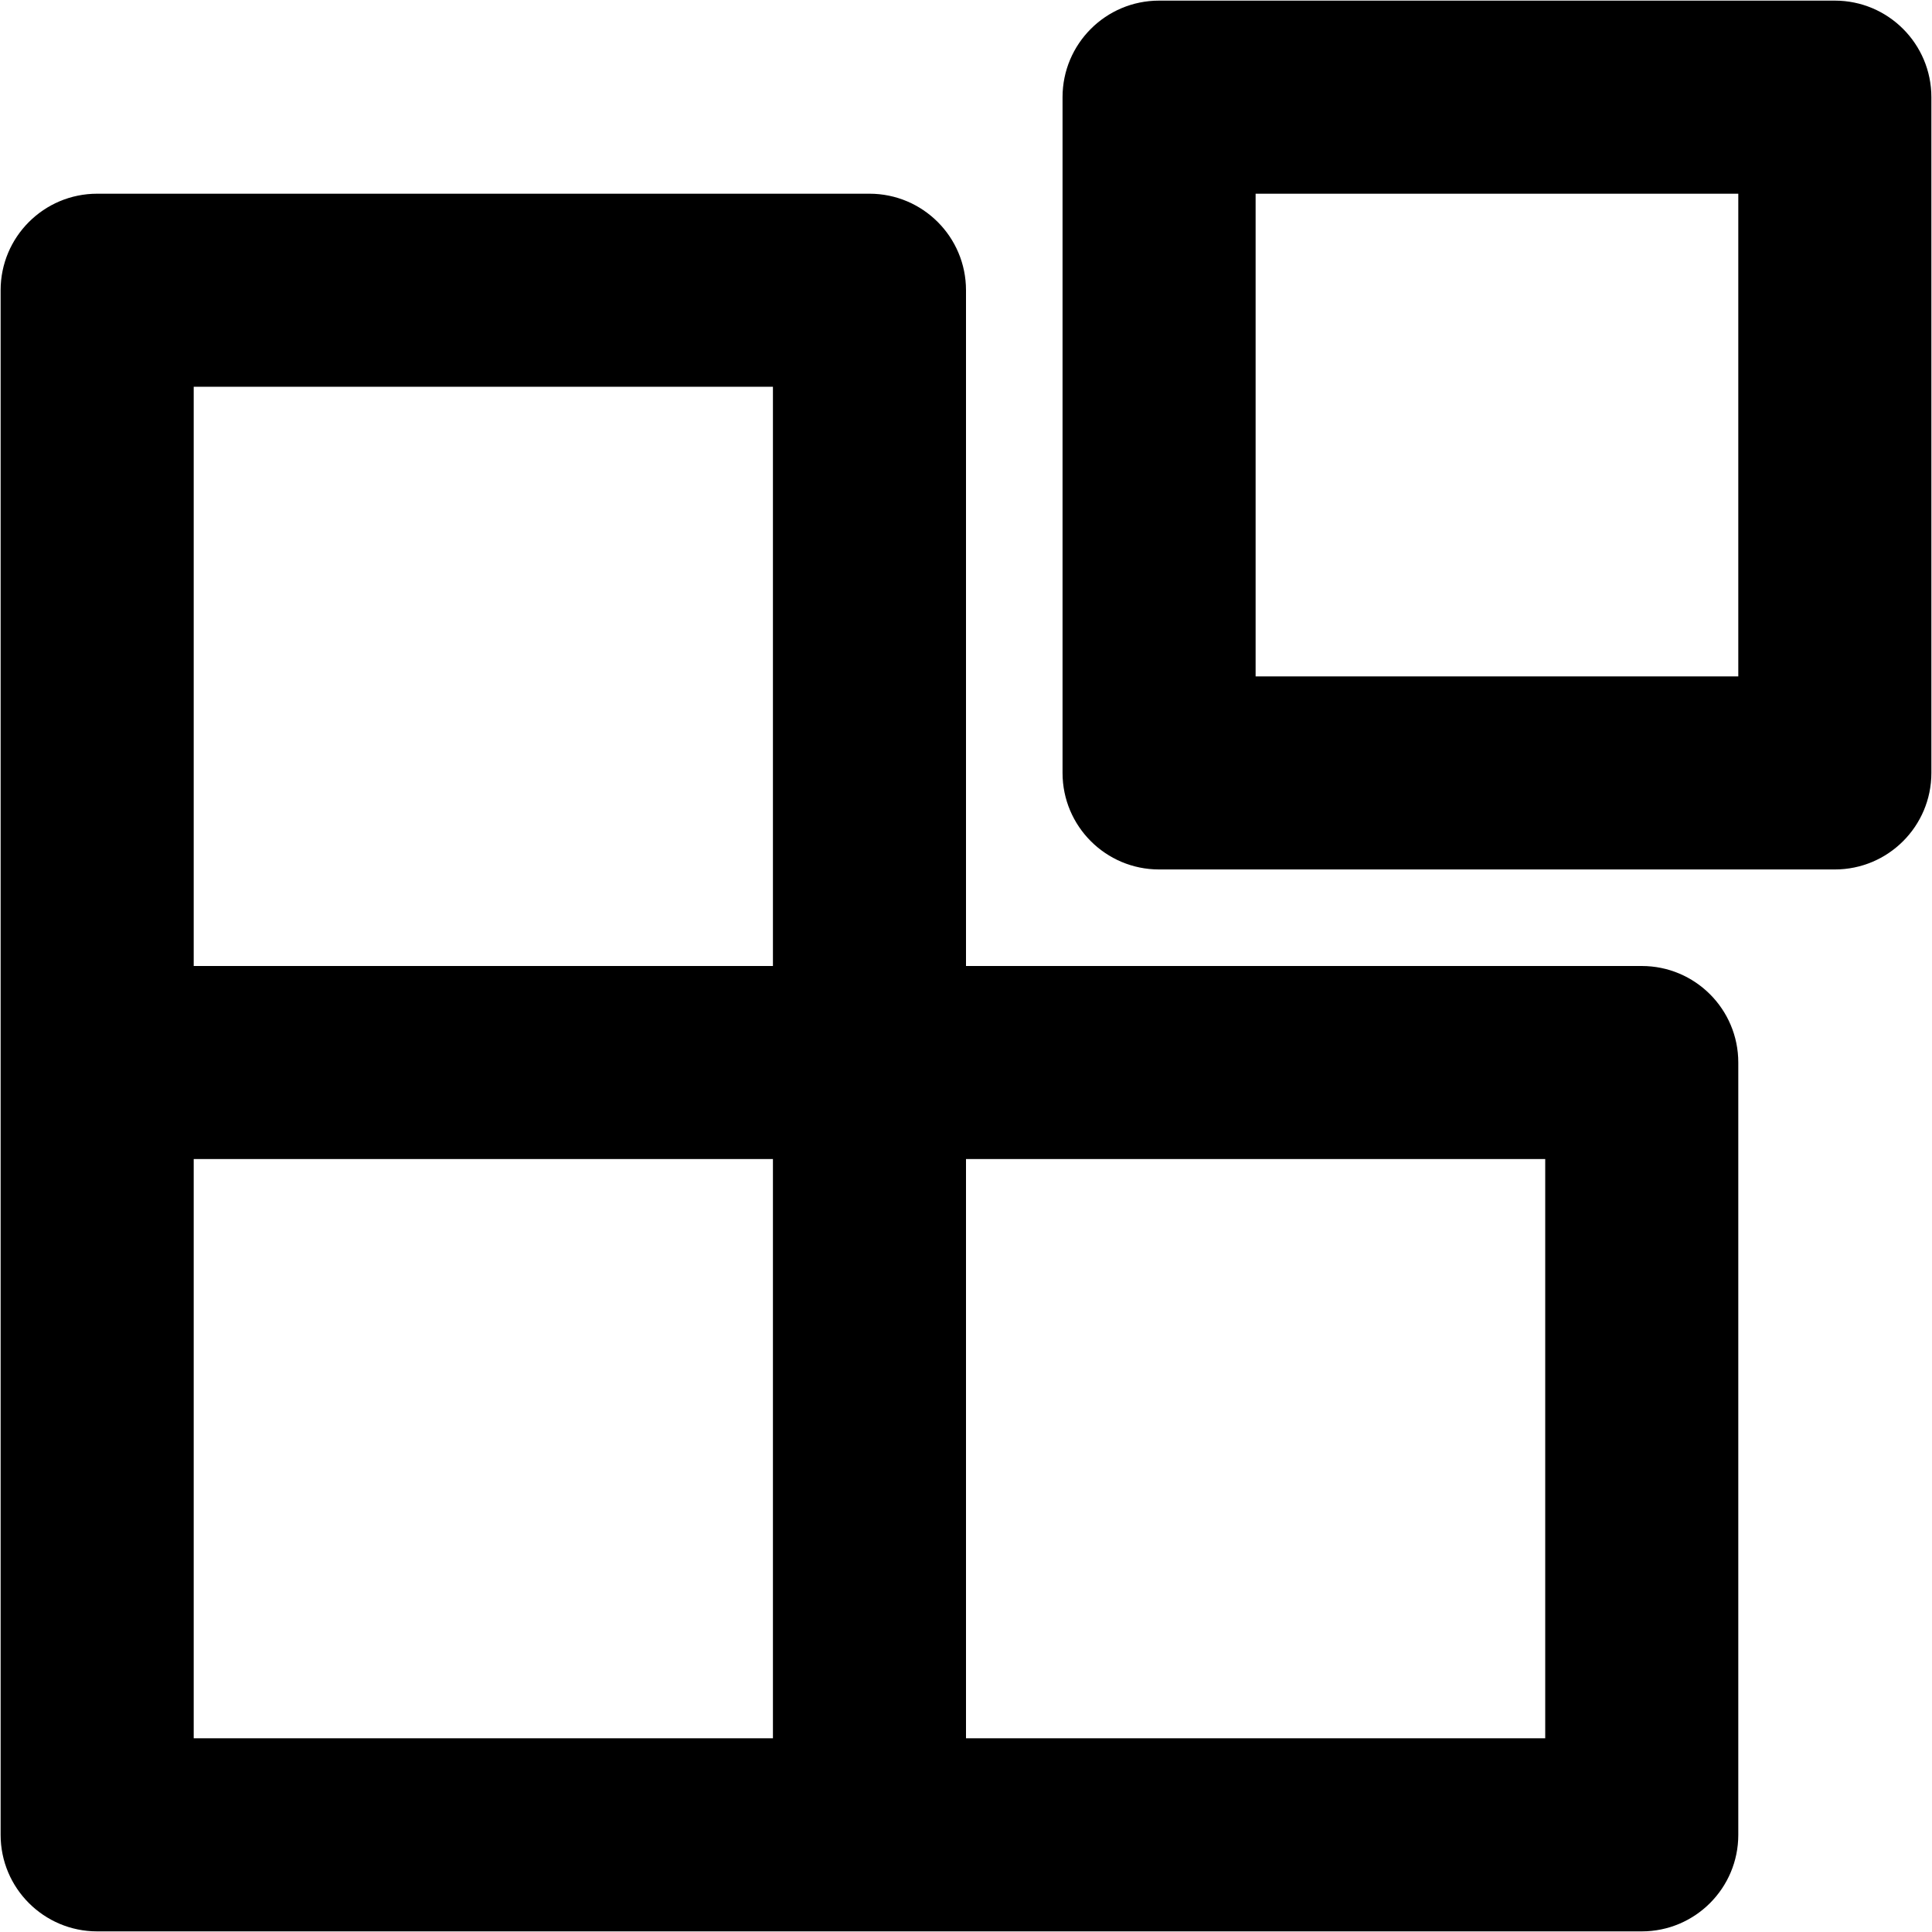
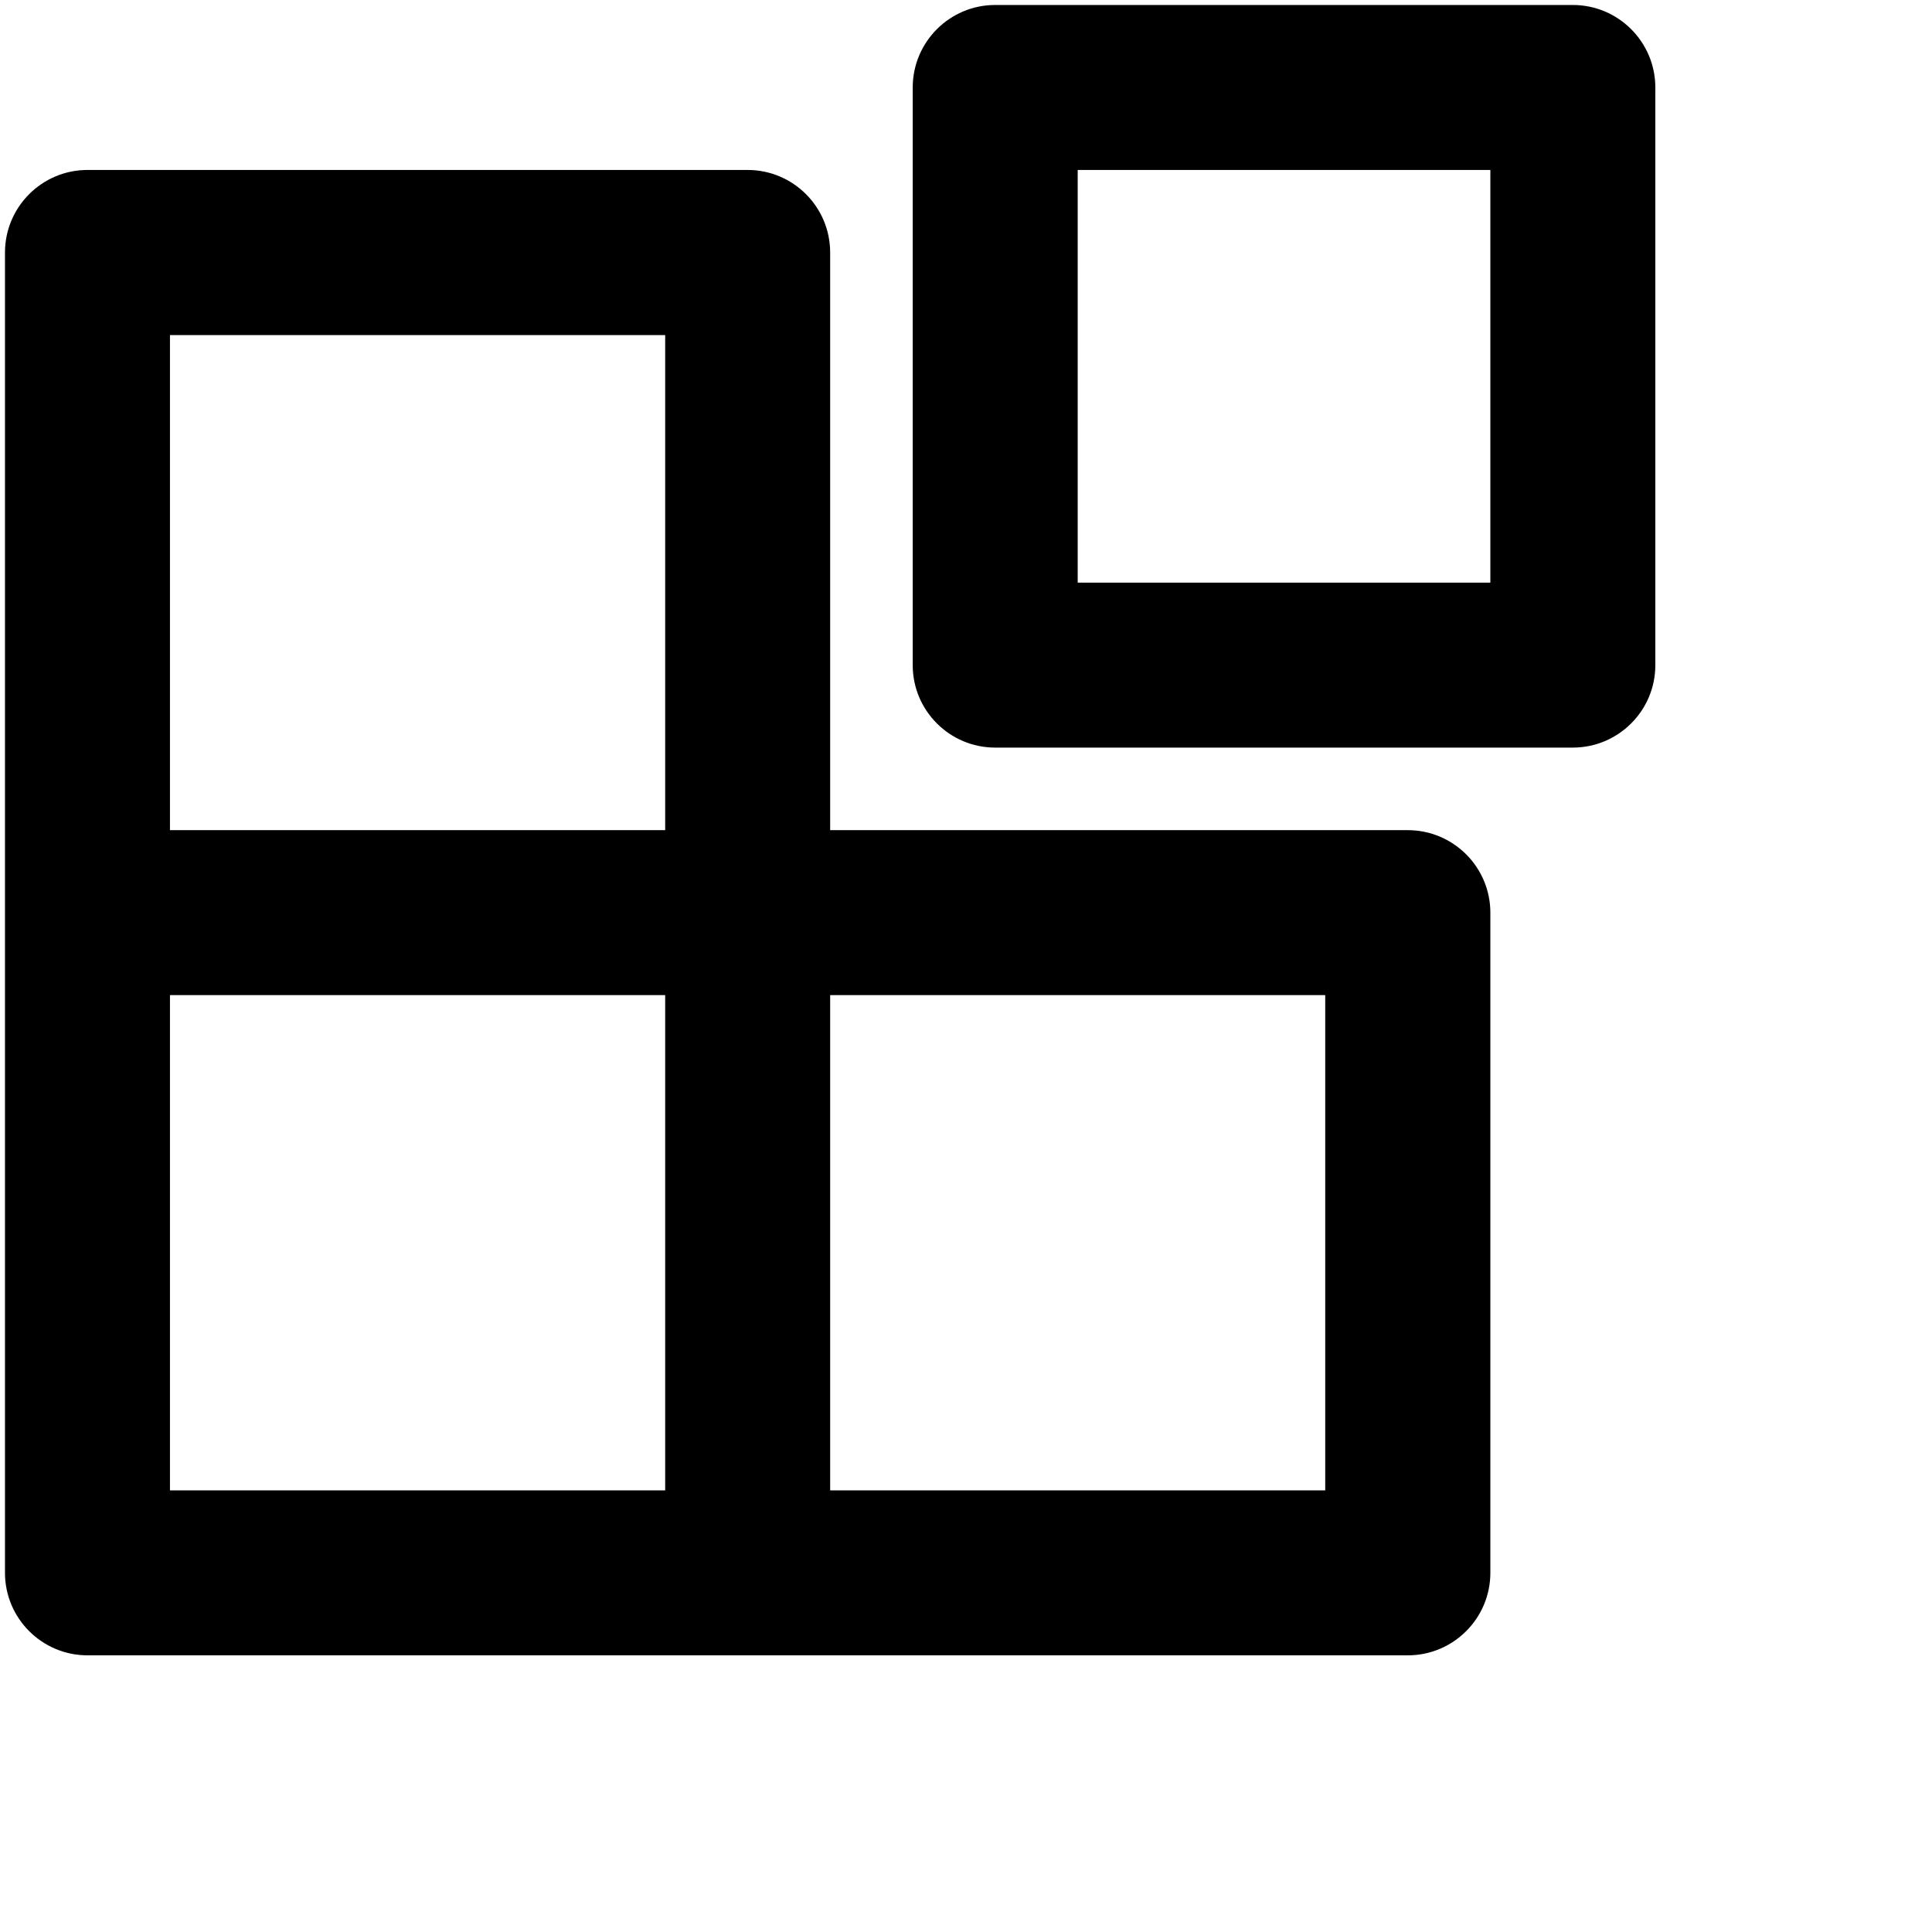
- <svg xmlns="http://www.w3.org/2000/svg" version="1.1" width="1024" height="1024" xml:space="preserve" id="moduleCanvas">
-   <path id="moduleCanvas-moduleCanvasbezier" stroke="none" fill="rgb(0, 0, 0)" d="M 972.5,0.33 L 614.33,0.33 614.33,0.33 C 586.08,0.33 563.17,23.25 563.17,51.5 L 563.17,409.67 563.17,409.67 C 563.17,437.92 586.08,460.83 614.33,460.83 L 972.5,460.83 972.5,460.83 C 1000.75,460.83 1023.67,437.92 1023.67,409.67 L 1023.67,51.5 1023.67,51.5 C 1023.67,23.25 1000.75,0.33 972.5,0.33 Z M 921.33,358.5 L 665.5,358.5 665.5,102.67 921.33,102.67 921.33,358.5 Z M 921.33,358.5" />
-   <path id="moduleCanvas-moduleCanvasbezier2" stroke="none" fill="rgb(0, 0, 0)" d="M 870.17,512 L 512,512 512,153.83 512,153.83 C 512,125.58 489.09,102.67 460.83,102.67 L 51.5,102.67 51.5,102.67 C 23.25,102.67 0.33,125.58 0.33,153.83 L 0.33,972.5 0.33,972.5 C 0.33,1000.75 23.25,1023.67 51.5,1023.67 L 870.17,1023.67 870.17,1023.67 C 898.42,1023.67 921.33,1000.75 921.33,972.5 L 921.33,563.17 921.33,563.17 C 921.33,534.91 898.42,512 870.17,512 Z M 102.67,205 L 409.67,205 409.67,512 102.67,512 102.67,205 Z M 102.67,614.33 L 409.67,614.33 409.67,921.33 102.67,921.33 102.67,614.33 Z M 819,921.33 L 512,921.33 512,614.33 819,614.33 819,921.33 Z M 819,921.33" />
+ <svg xmlns="http://www.w3.org/2000/svg" width="128" height="128" viewBox="0 0 128 128" preserveAspectRatio="xMidYMid meet" id="communicationCanvas">
+   <g transform="translate(0, 0) scale(1) translate(0, 0)">
+     <g transform="translate(0, 0) scale(1) translate(0, 0)">
+       <g id="communicationCanvas-group">
+         <path id="communicationCanvas-bezier" stroke="none" fill="rgb(0, 0, 0)" d="M 104.2,0.33 L 65.93,0.33 65.93,0.33 C 62.92,0.33 60.47,2.78 60.47,5.8 L 60.47,44.07 60.47,44.07 C 60.47,47.08 62.92,49.53 65.93,49.53 L 104.2,49.53 104.2,49.53 C 107.22,49.53 109.67,47.08 109.67,44.07 L 109.67,5.8 109.67,5.8 C 109.67,2.78 107.22,0.33 104.2,0.33 Z M 98.74,38.6 L 71.4,38.6 71.4,11.26 98.74,11.26 98.74,38.6 Z M 98.74,38.6" />
+         <path id="communicationCanvas-bezier2" stroke="none" fill="rgb(0, 0, 0)" d="M 93.27,55 L 55,55 55,16.73 55,16.73 C 55,13.71 52.55,11.26 49.53,11.26 L 5.8,11.26 5.8,11.26 C 2.78,11.26 0.33,13.71 0.33,16.73 L 0.33,104.2 0.33,104.2 C 0.33,107.22 2.78,109.67 5.8,109.67 L 93.27,109.67 93.27,109.67 C 96.29,109.67 98.74,107.22 98.74,104.2 L 98.74,60.47 98.74,60.47 C 98.74,57.45 96.29,55 93.27,55 Z M 11.26,22.2 L 44.07,22.2 44.07,55 11.26,55 11.26,22.2 Z M 11.26,65.93 L 44.07,65.93 44.07,98.74 11.26,98.74 11.26,65.93 Z M 87.8,98.74 L 55,98.74 55,65.93 87.8,65.93 87.8,98.74 Z M 87.8,98.74" />
+       </g>
+     </g>
+   </g>
</svg>
